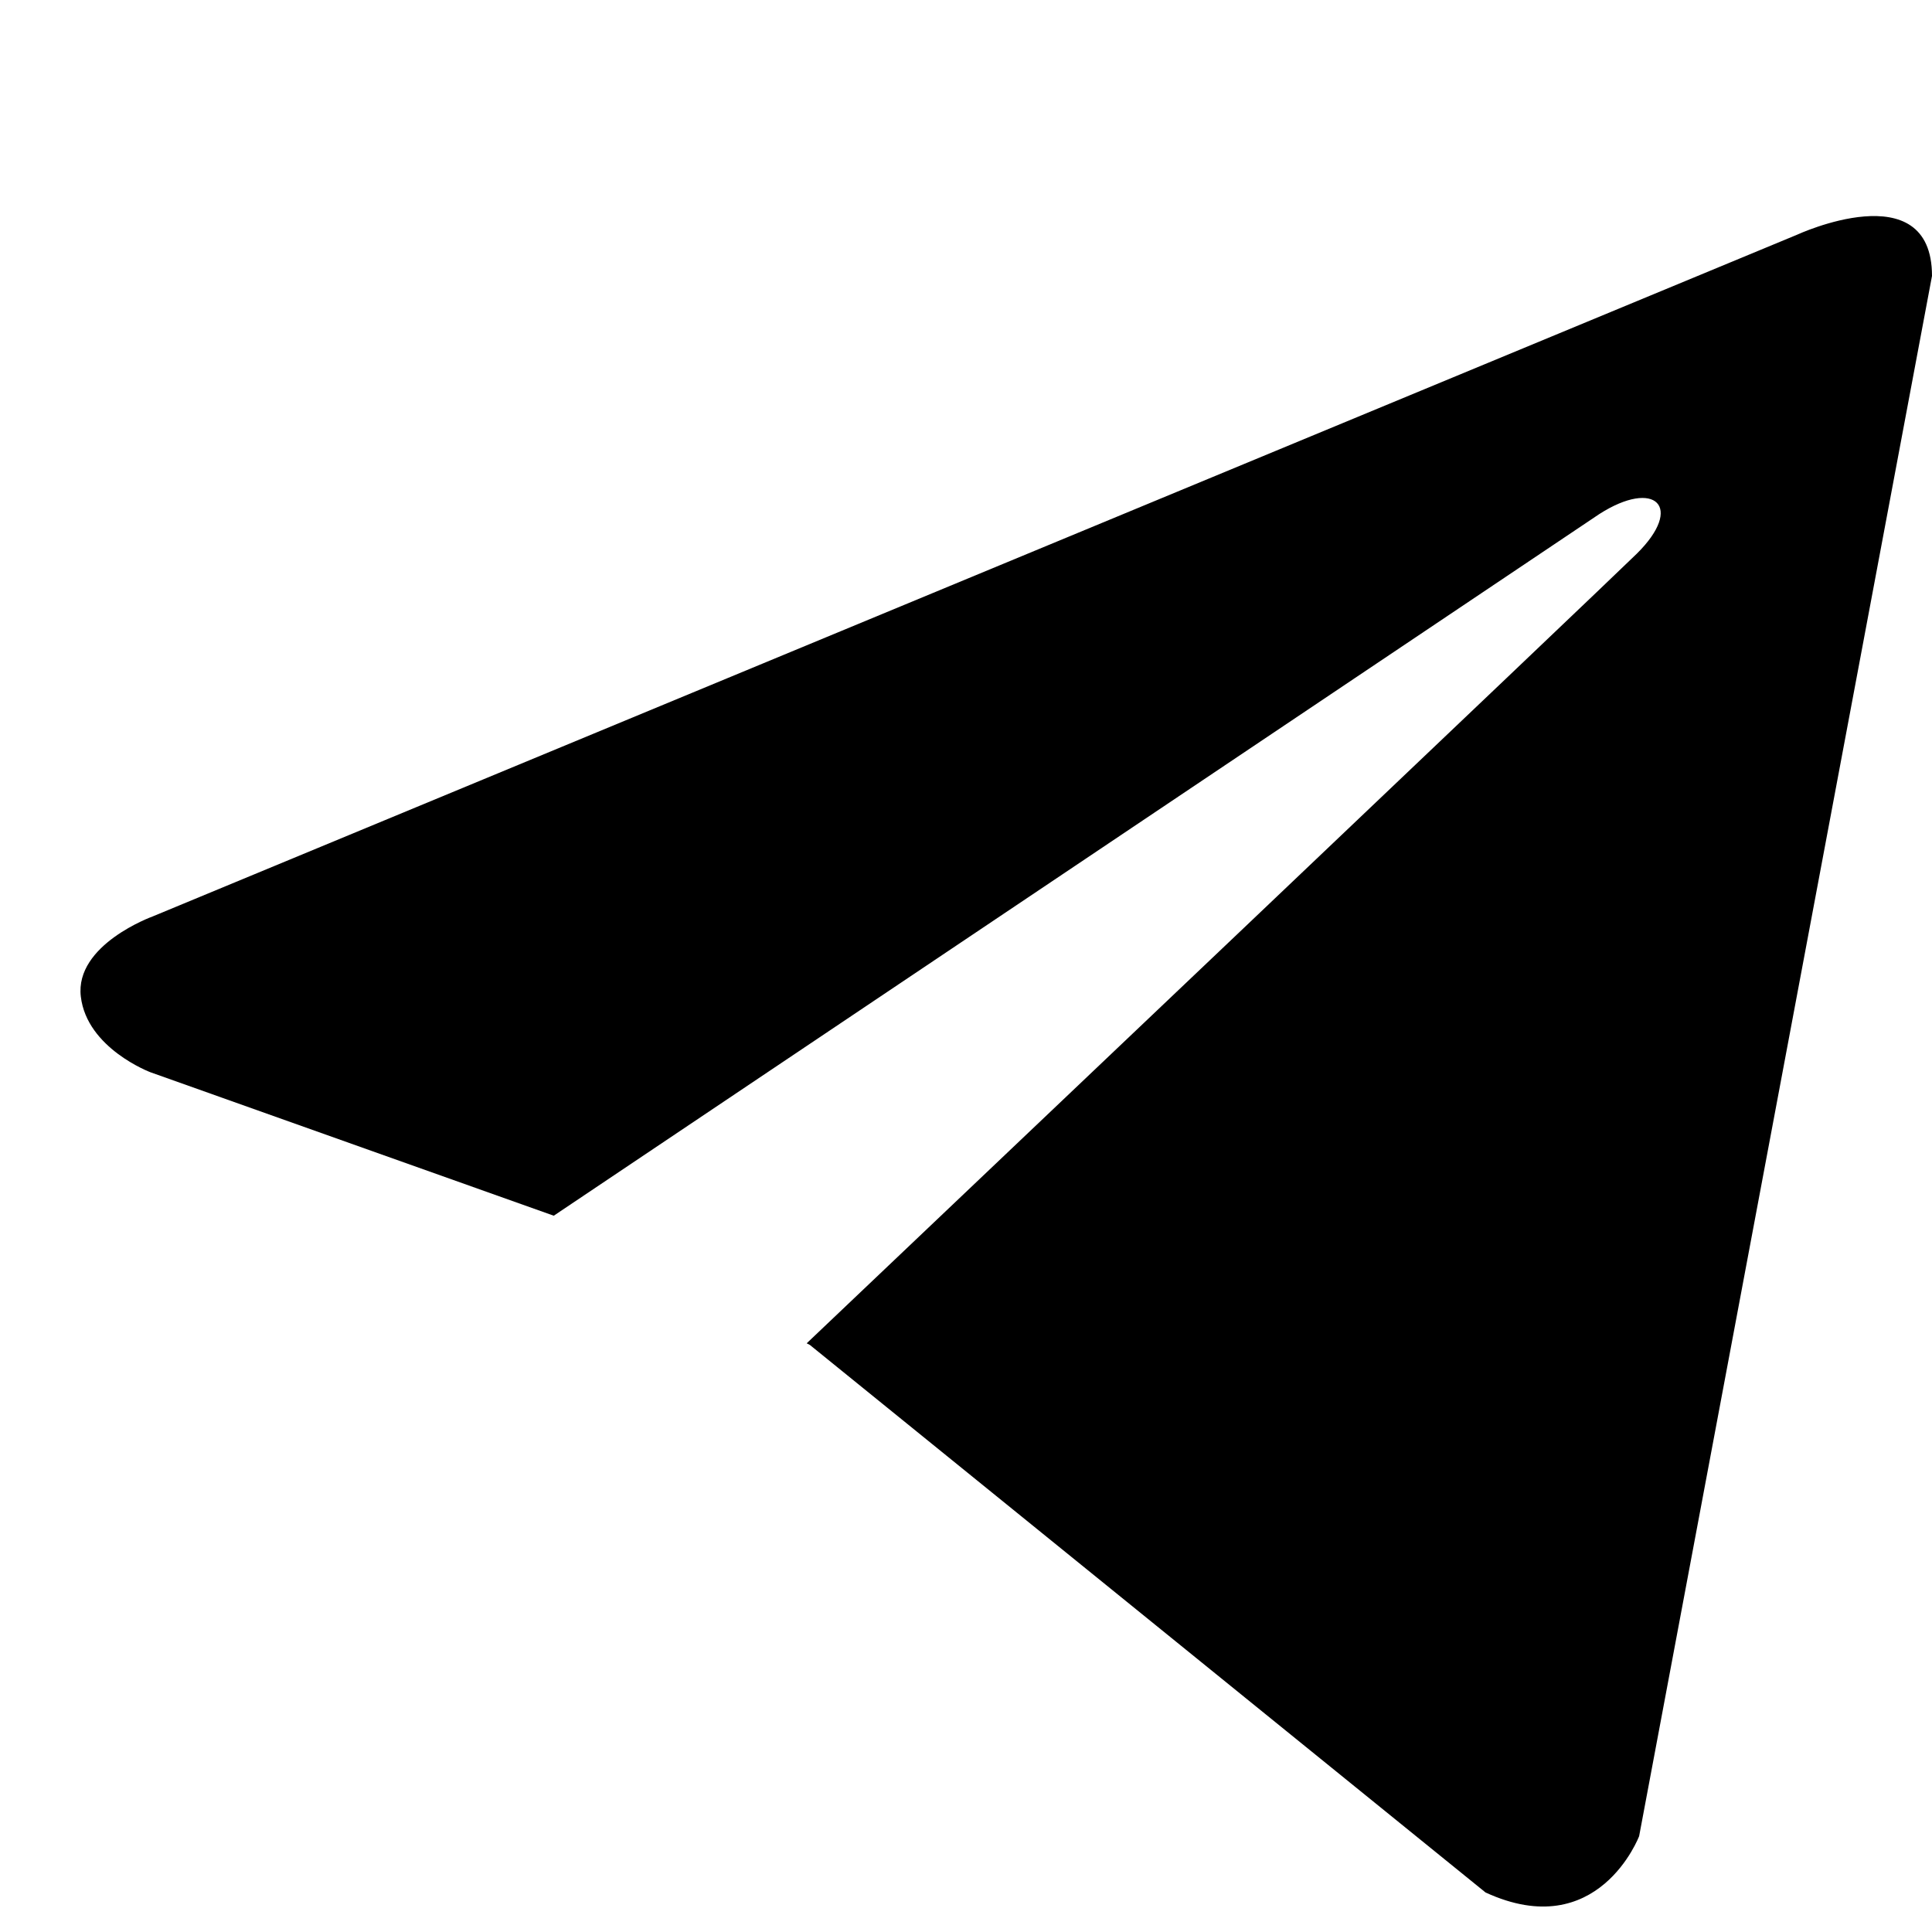
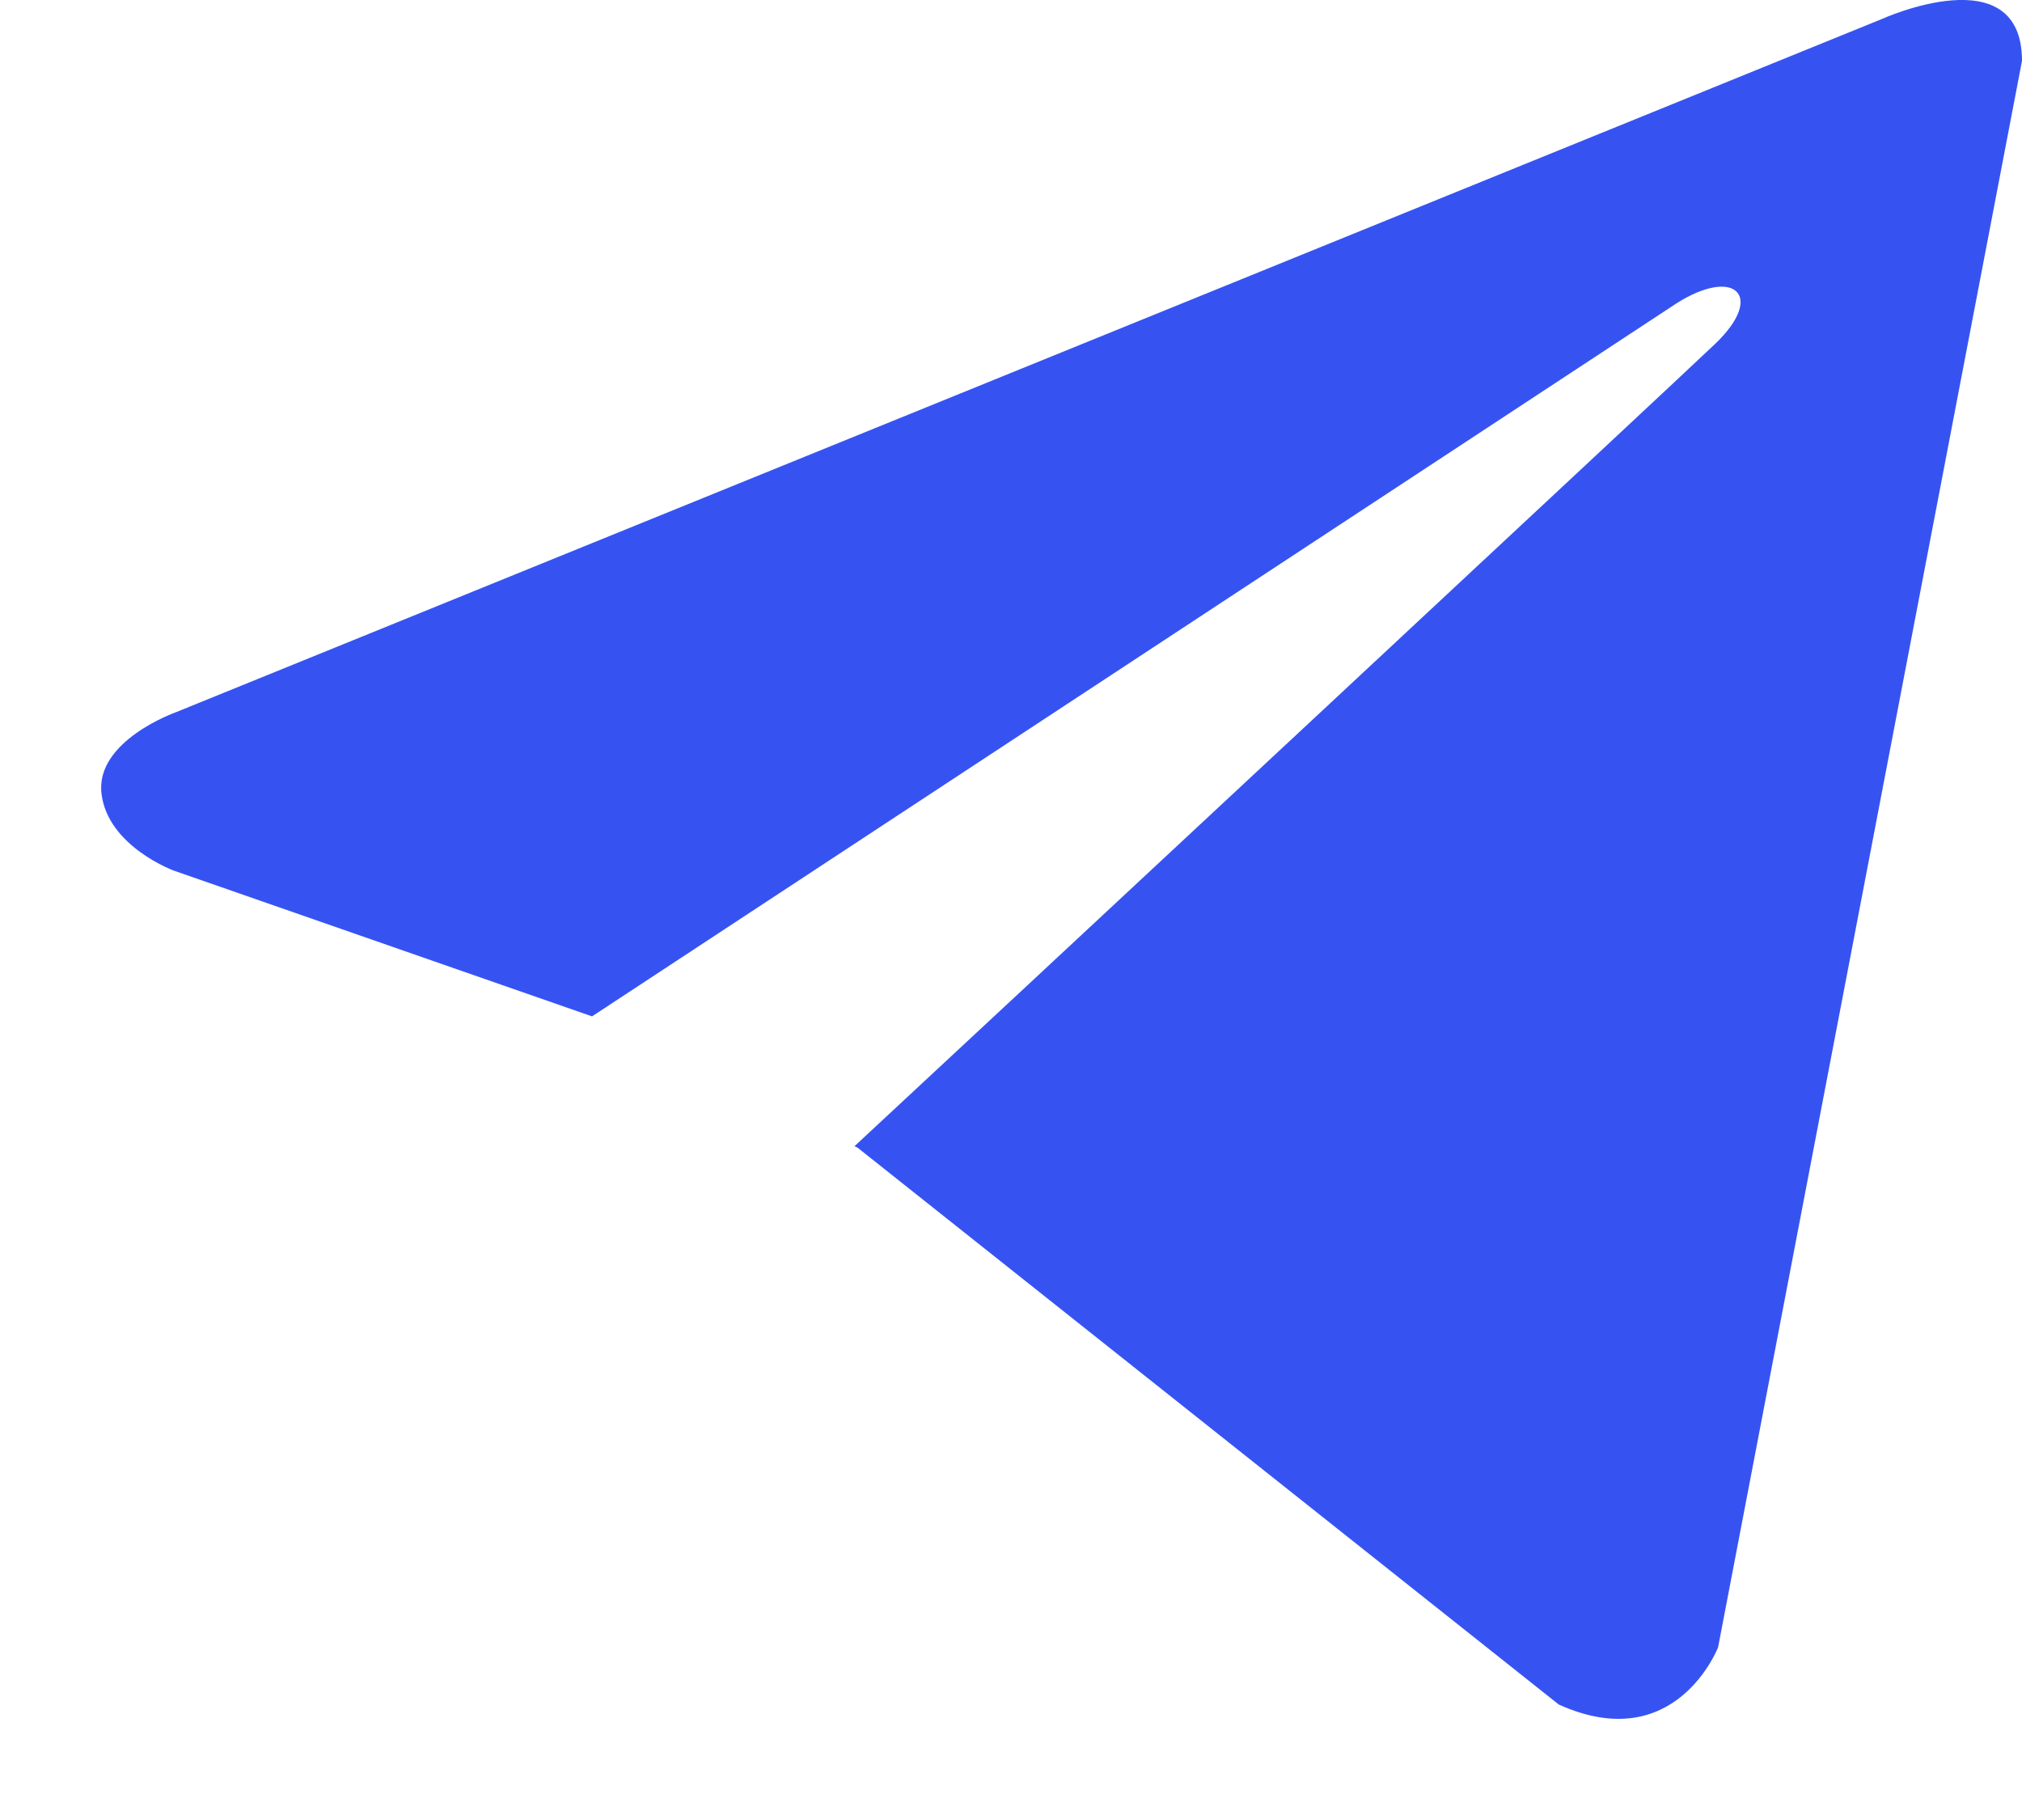
- <svg xmlns="http://www.w3.org/2000/svg" width="24" height="24" viewBox="0 0 24 24">
-   <path d="M24 3.428L20.362 22.809C20.362 22.809 19.853 24.153 18.454 23.509L10.06 16.707L10.021 16.687C11.155 15.611 19.948 7.257 20.332 6.879C20.927 6.292 20.558 5.943 19.867 6.386L6.879 15.102L1.869 13.32C1.869 13.32 1.08 13.024 1.004 12.38C0.927 11.734 1.895 11.385 1.895 11.385L22.321 2.917C22.321 2.917 24 2.138 24 3.428V3.428Z" />
+ <svg xmlns="http://www.w3.org/2000/svg" width="10" height="9" viewBox="0 0 10 9" fill="none">
+   <path d="M10 0.301L8.497 8.146C8.497 8.146 8.287 8.69 7.709 8.429L4.242 5.676L4.226 5.668C4.695 5.233 8.326 1.851 8.485 1.698C8.731 1.461 8.578 1.319 8.293 1.499L2.928 5.026L0.859 4.305C0.859 4.305 0.533 4.185 0.502 3.925C0.47 3.663 0.87 3.522 0.87 3.522L9.307 0.094C9.307 0.094 10 -0.221 10 0.301V0.301Z" fill="#3653F2" />
</svg>
